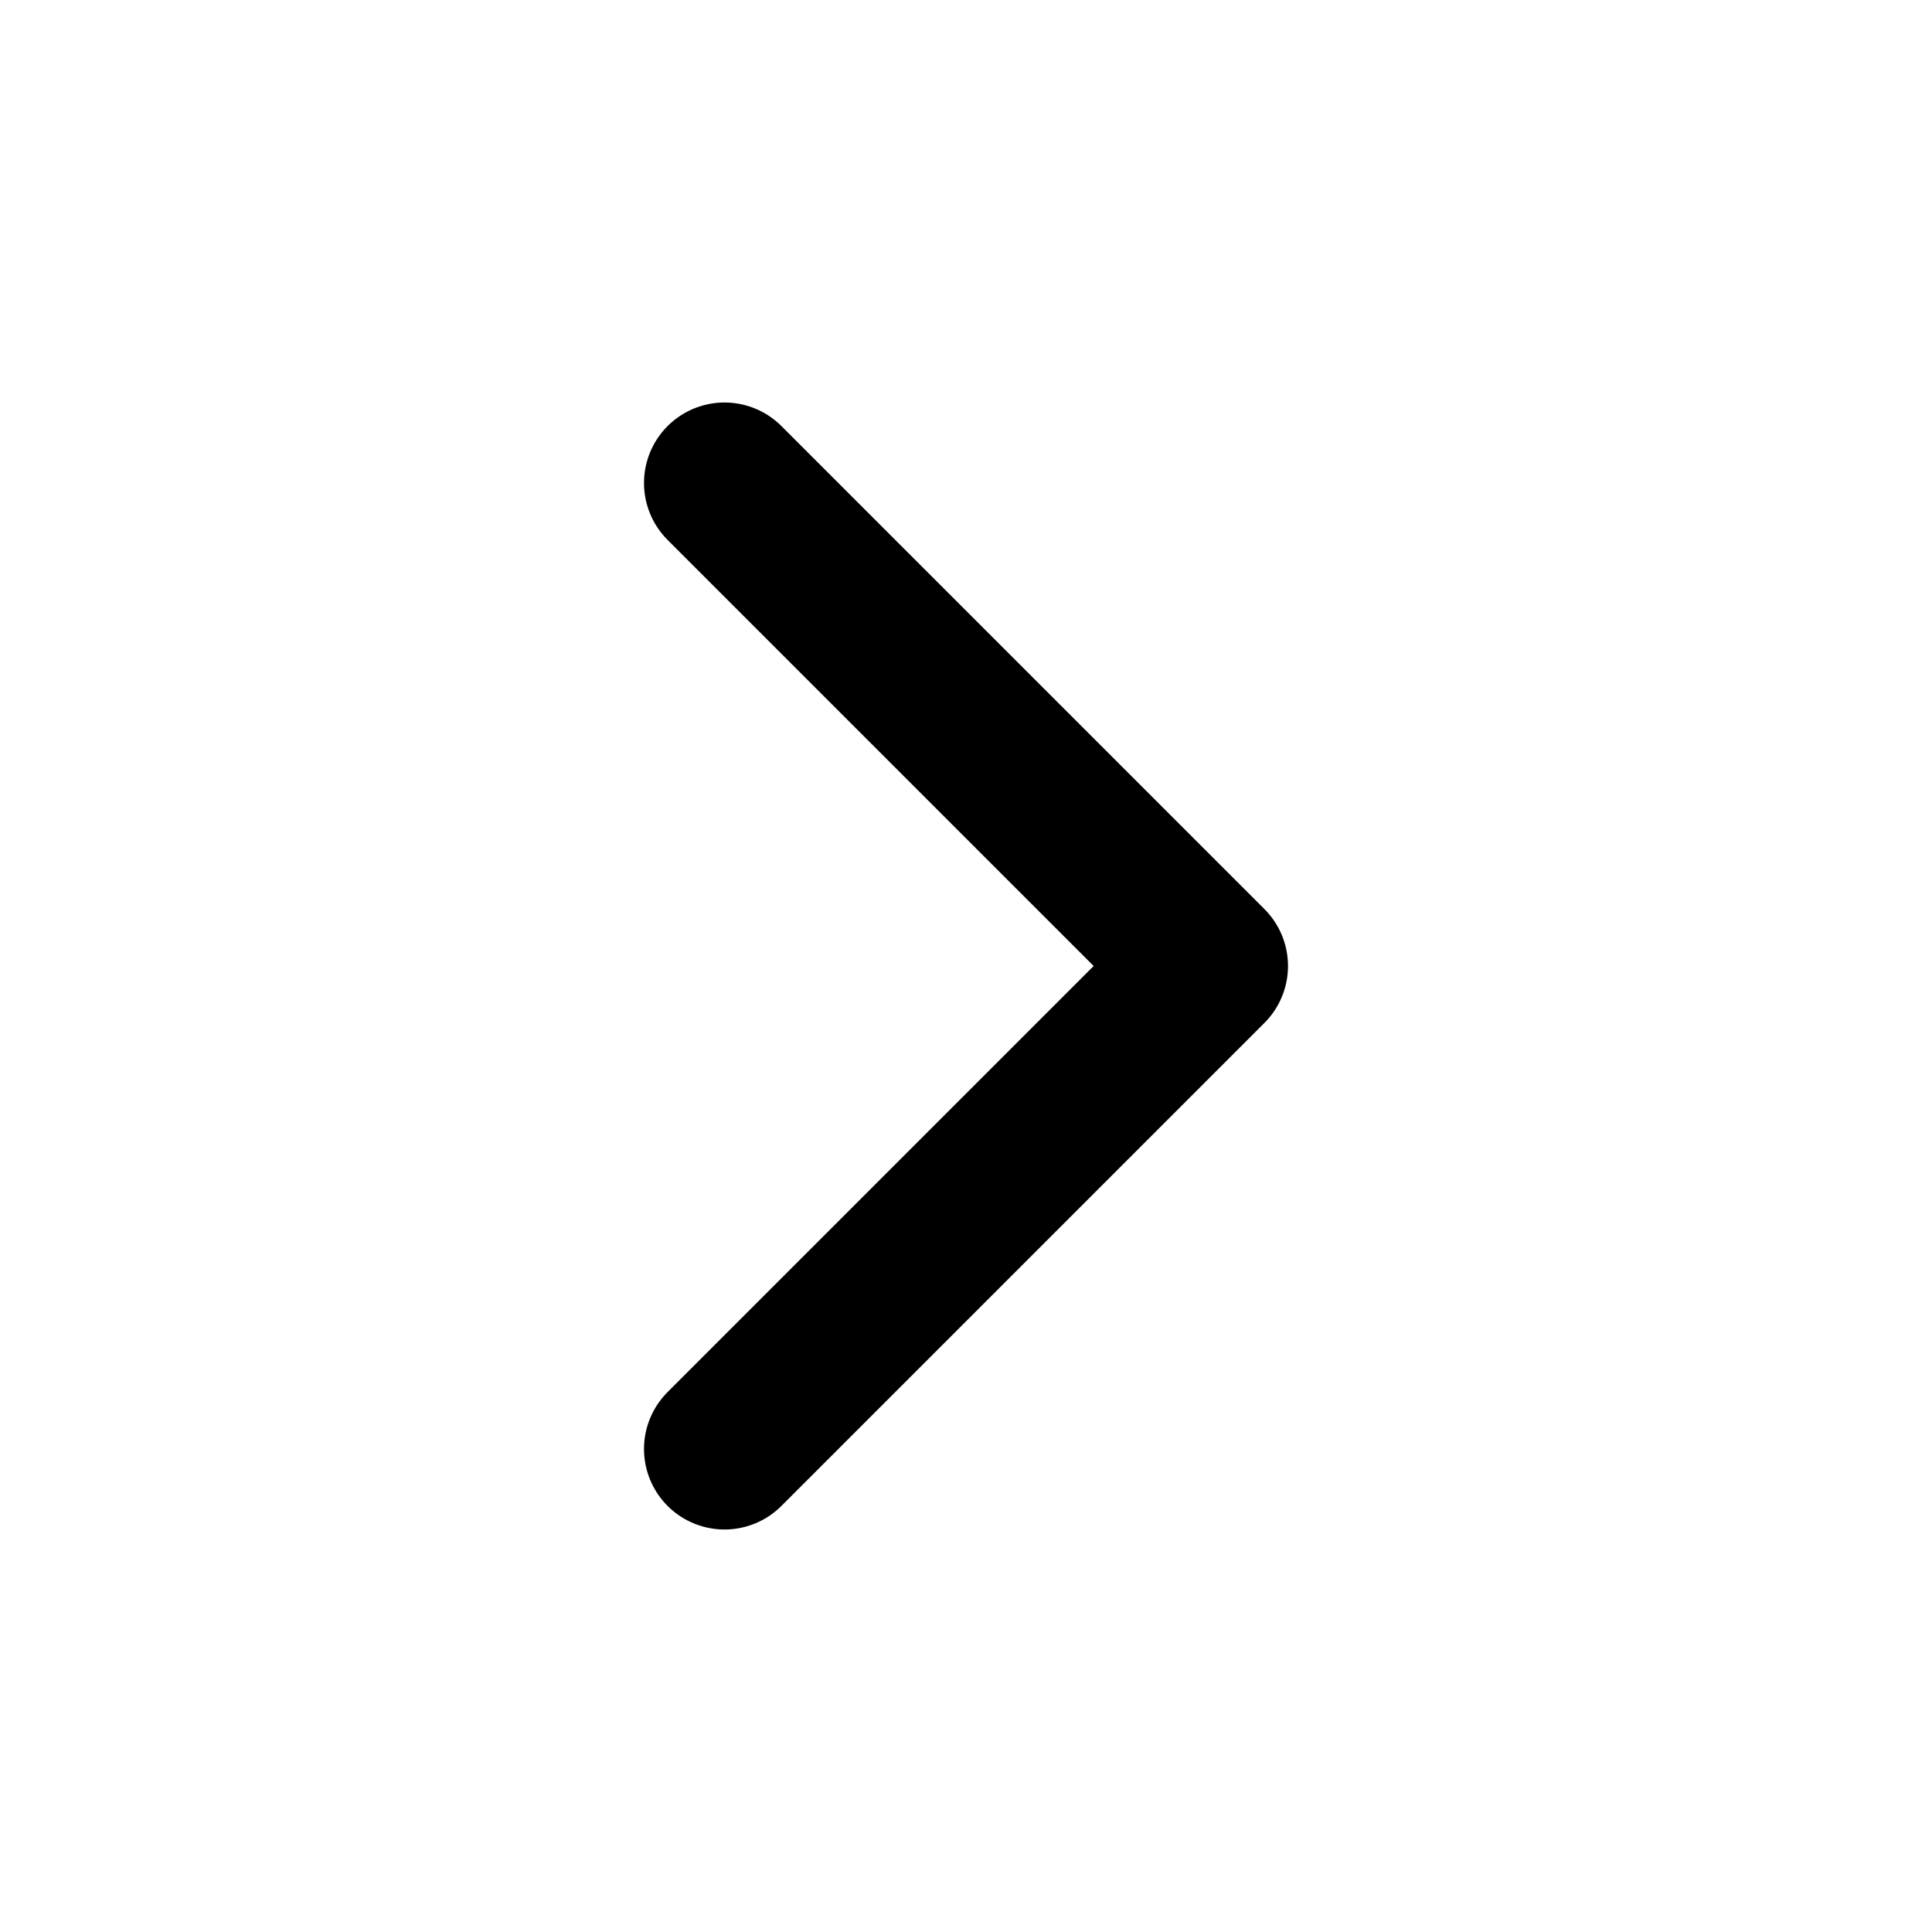
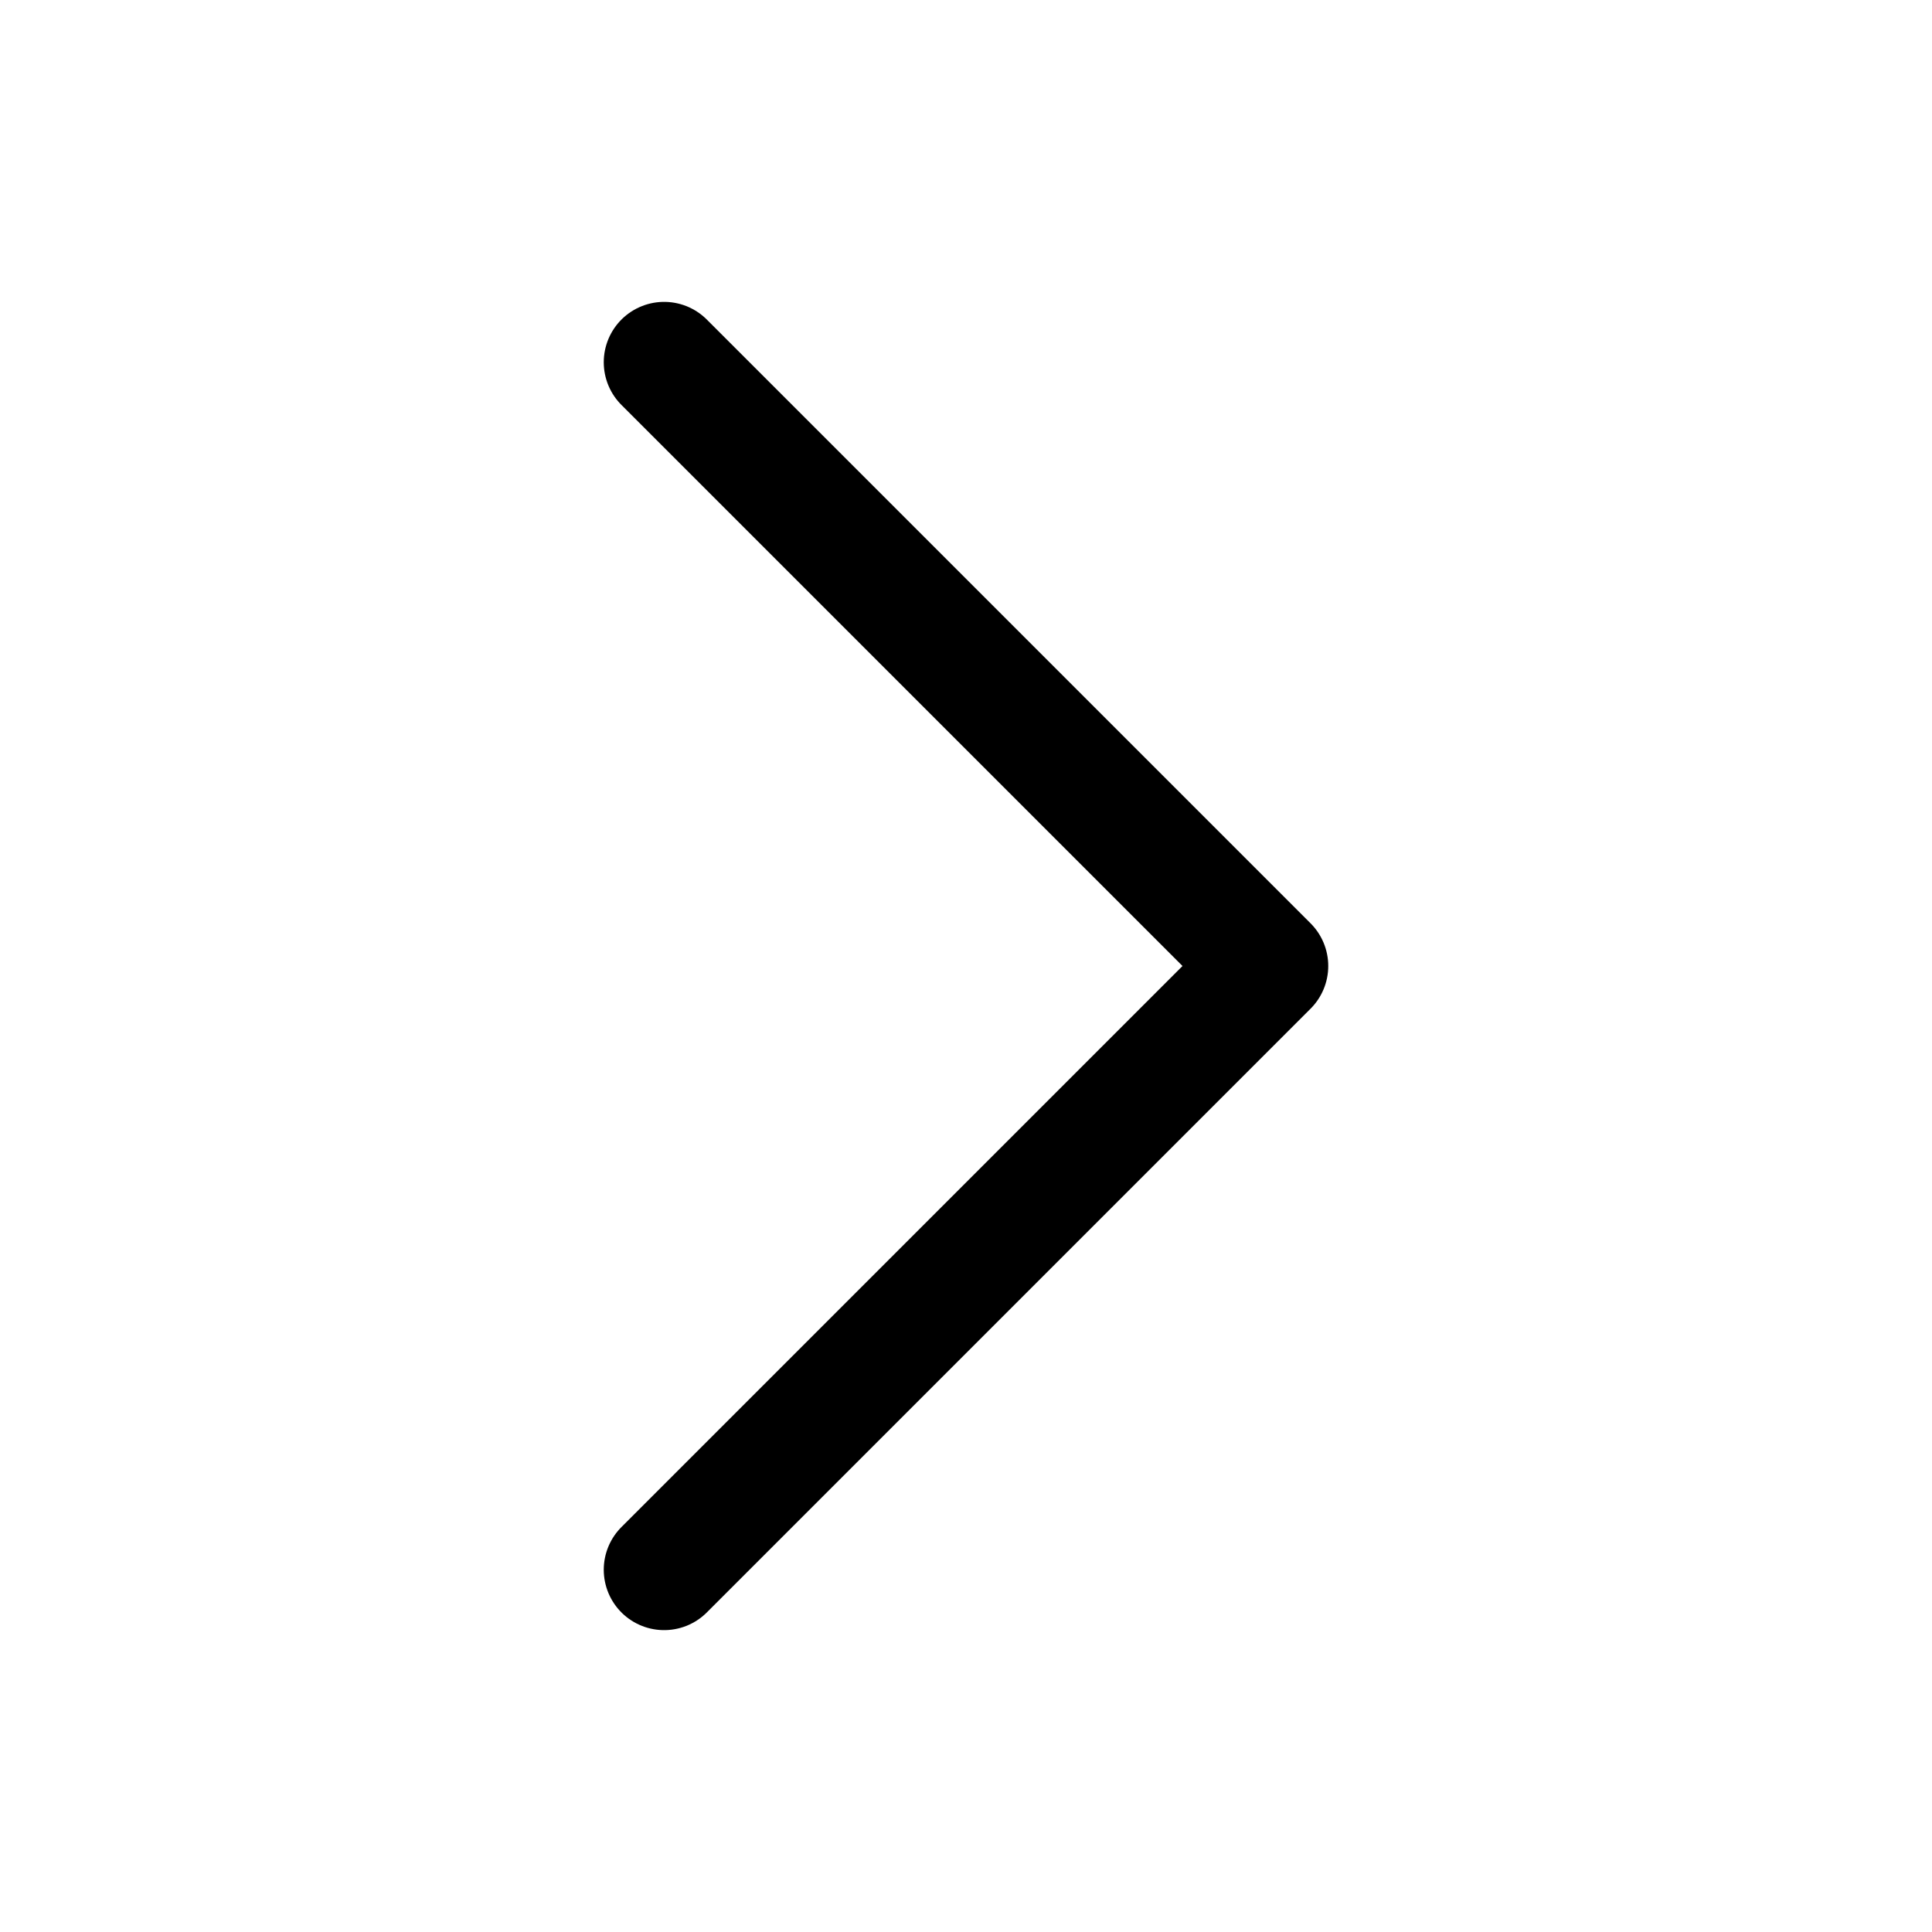
- <svg xmlns="http://www.w3.org/2000/svg" class="icon icon-tabler icon-tabler-chevron-right" width="24" height="24" viewBox="0 0 24 24" stroke-width="2" stroke="currentColor" fill="none" stroke-linecap="round" stroke-linejoin="round">
-   <path stroke="none" d="M0 0h24v24H0z" fill="none" />
-   <path d="M9 6l6 6l-6 6" />
+ <svg xmlns="http://www.w3.org/2000/svg" fill="none" viewBox="0 0 24 24" stroke-width="1.5" stroke="currentColor" class="w-6 h-6">
+   <path stroke-linecap="round" stroke-linejoin="round" d="M8.25 4.5l7.5 7.5-7.5 7.5" />
</svg>
